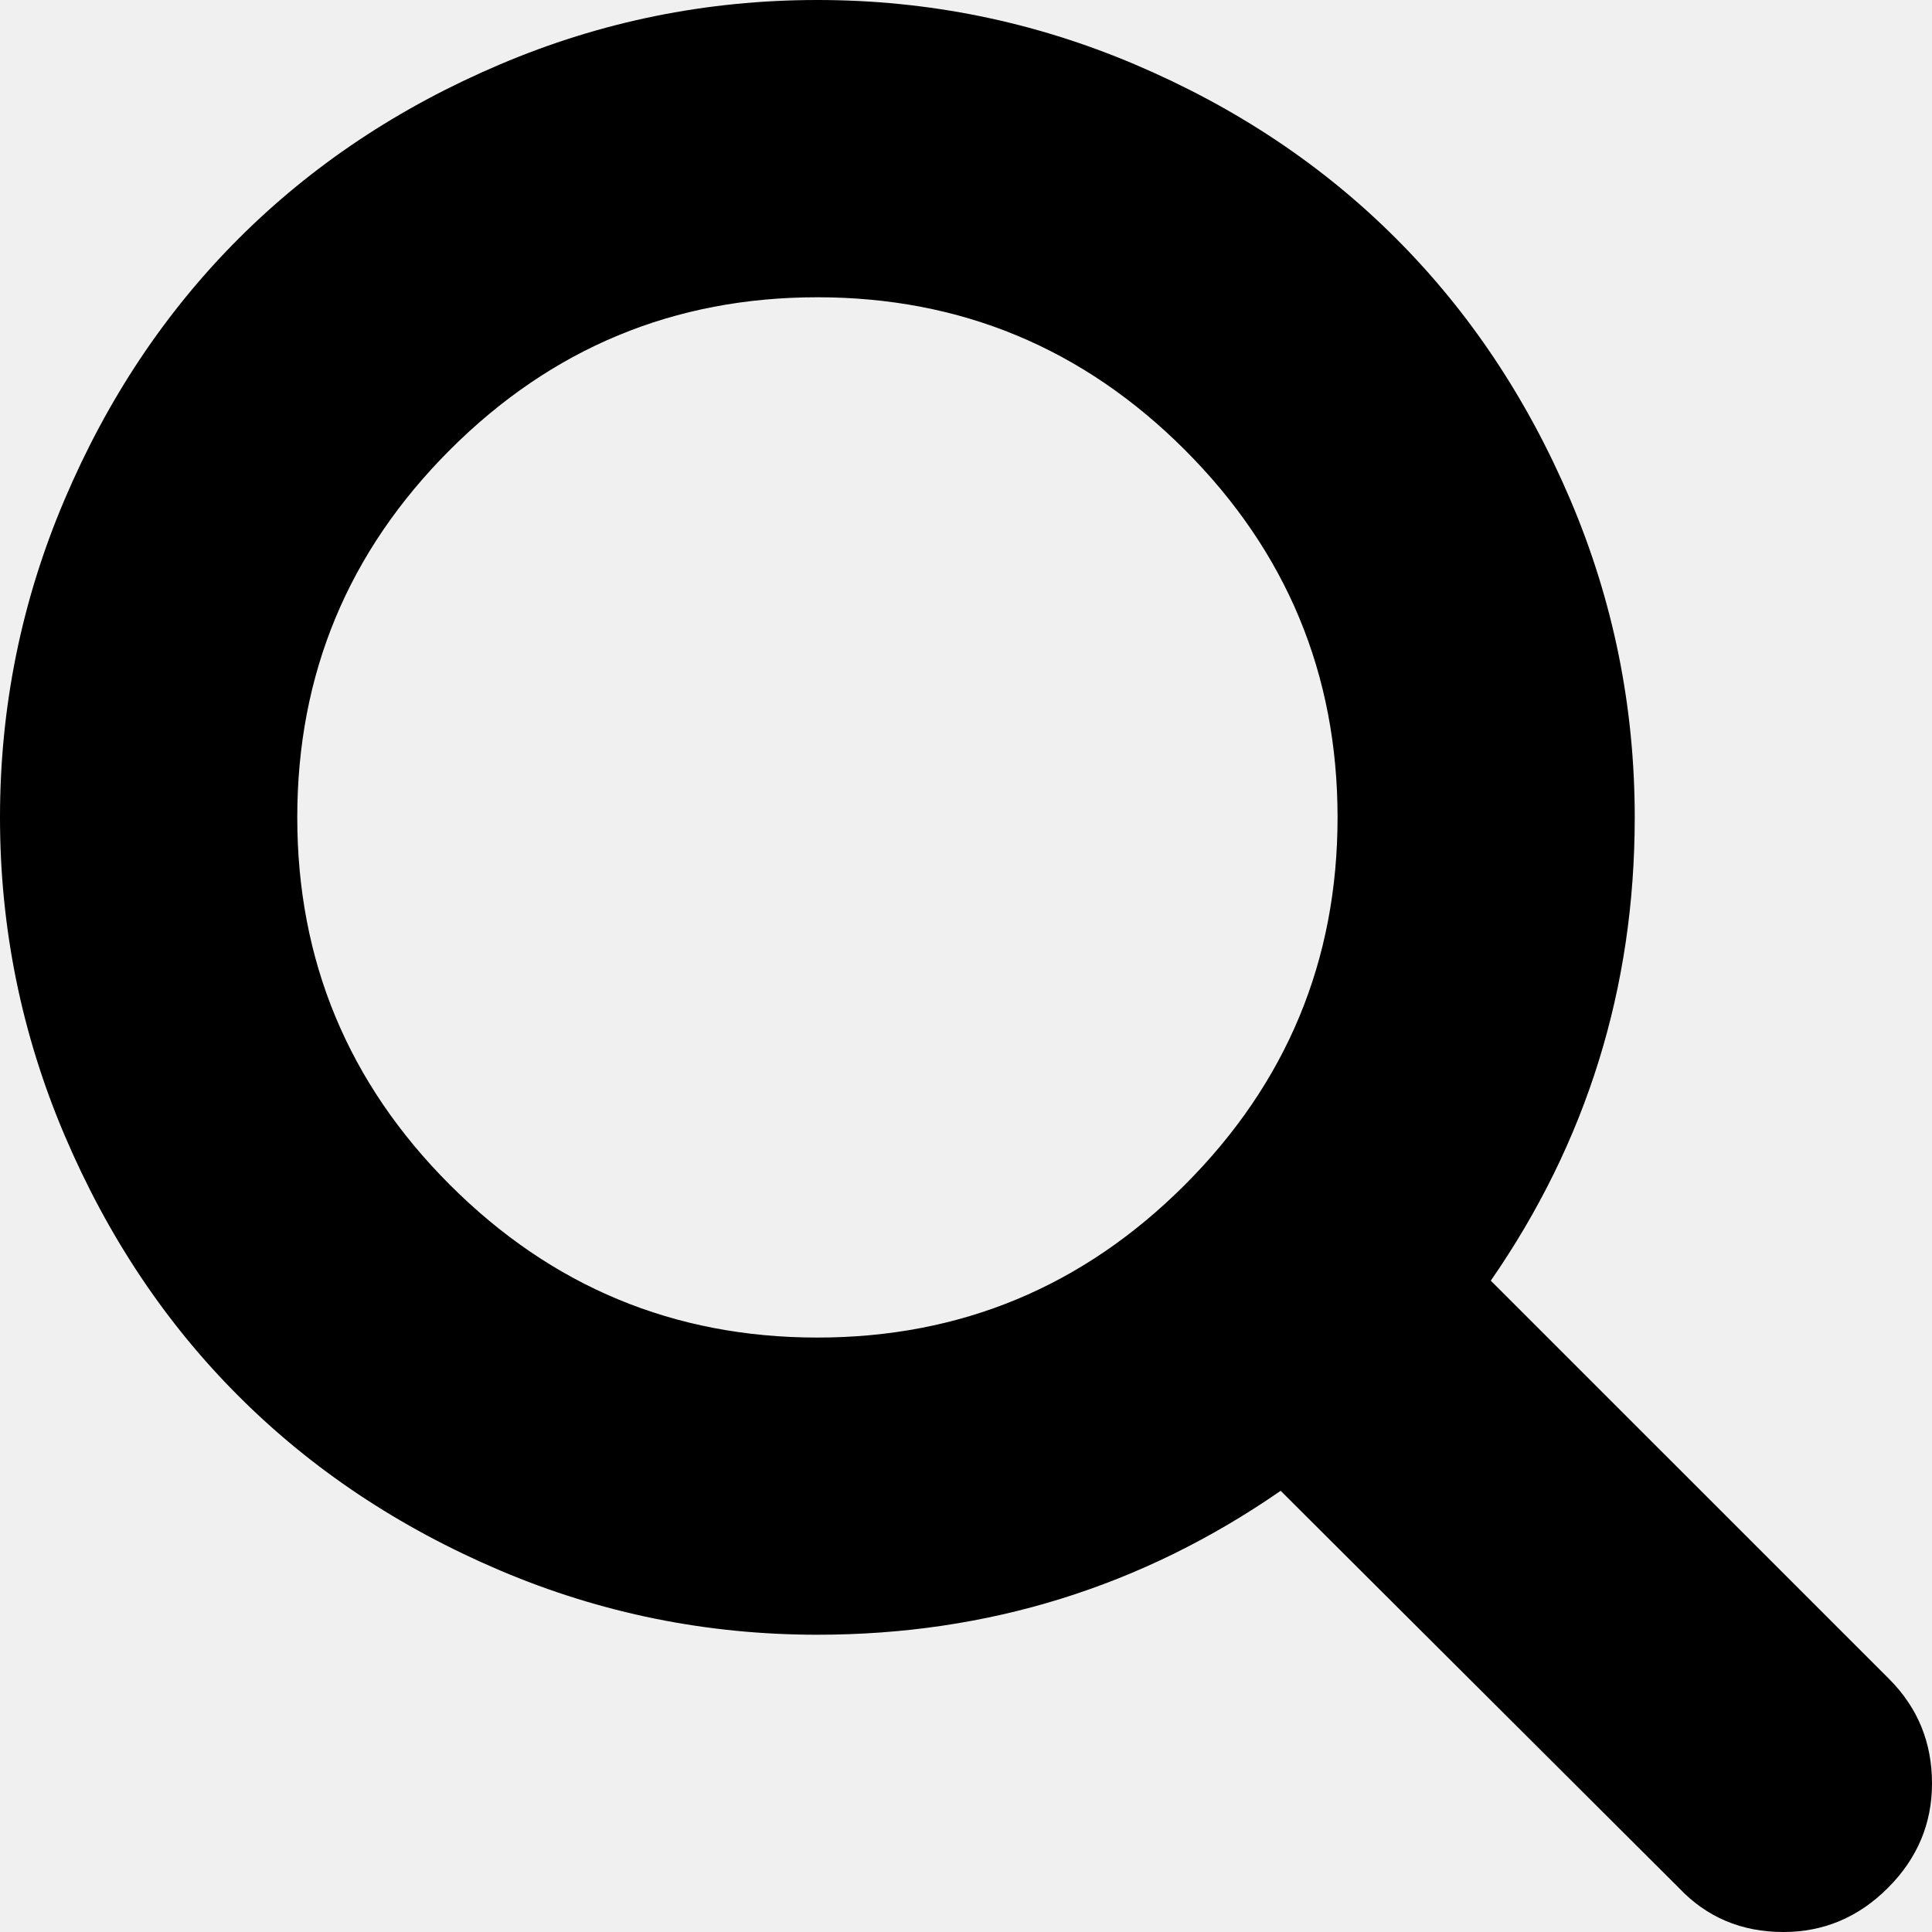
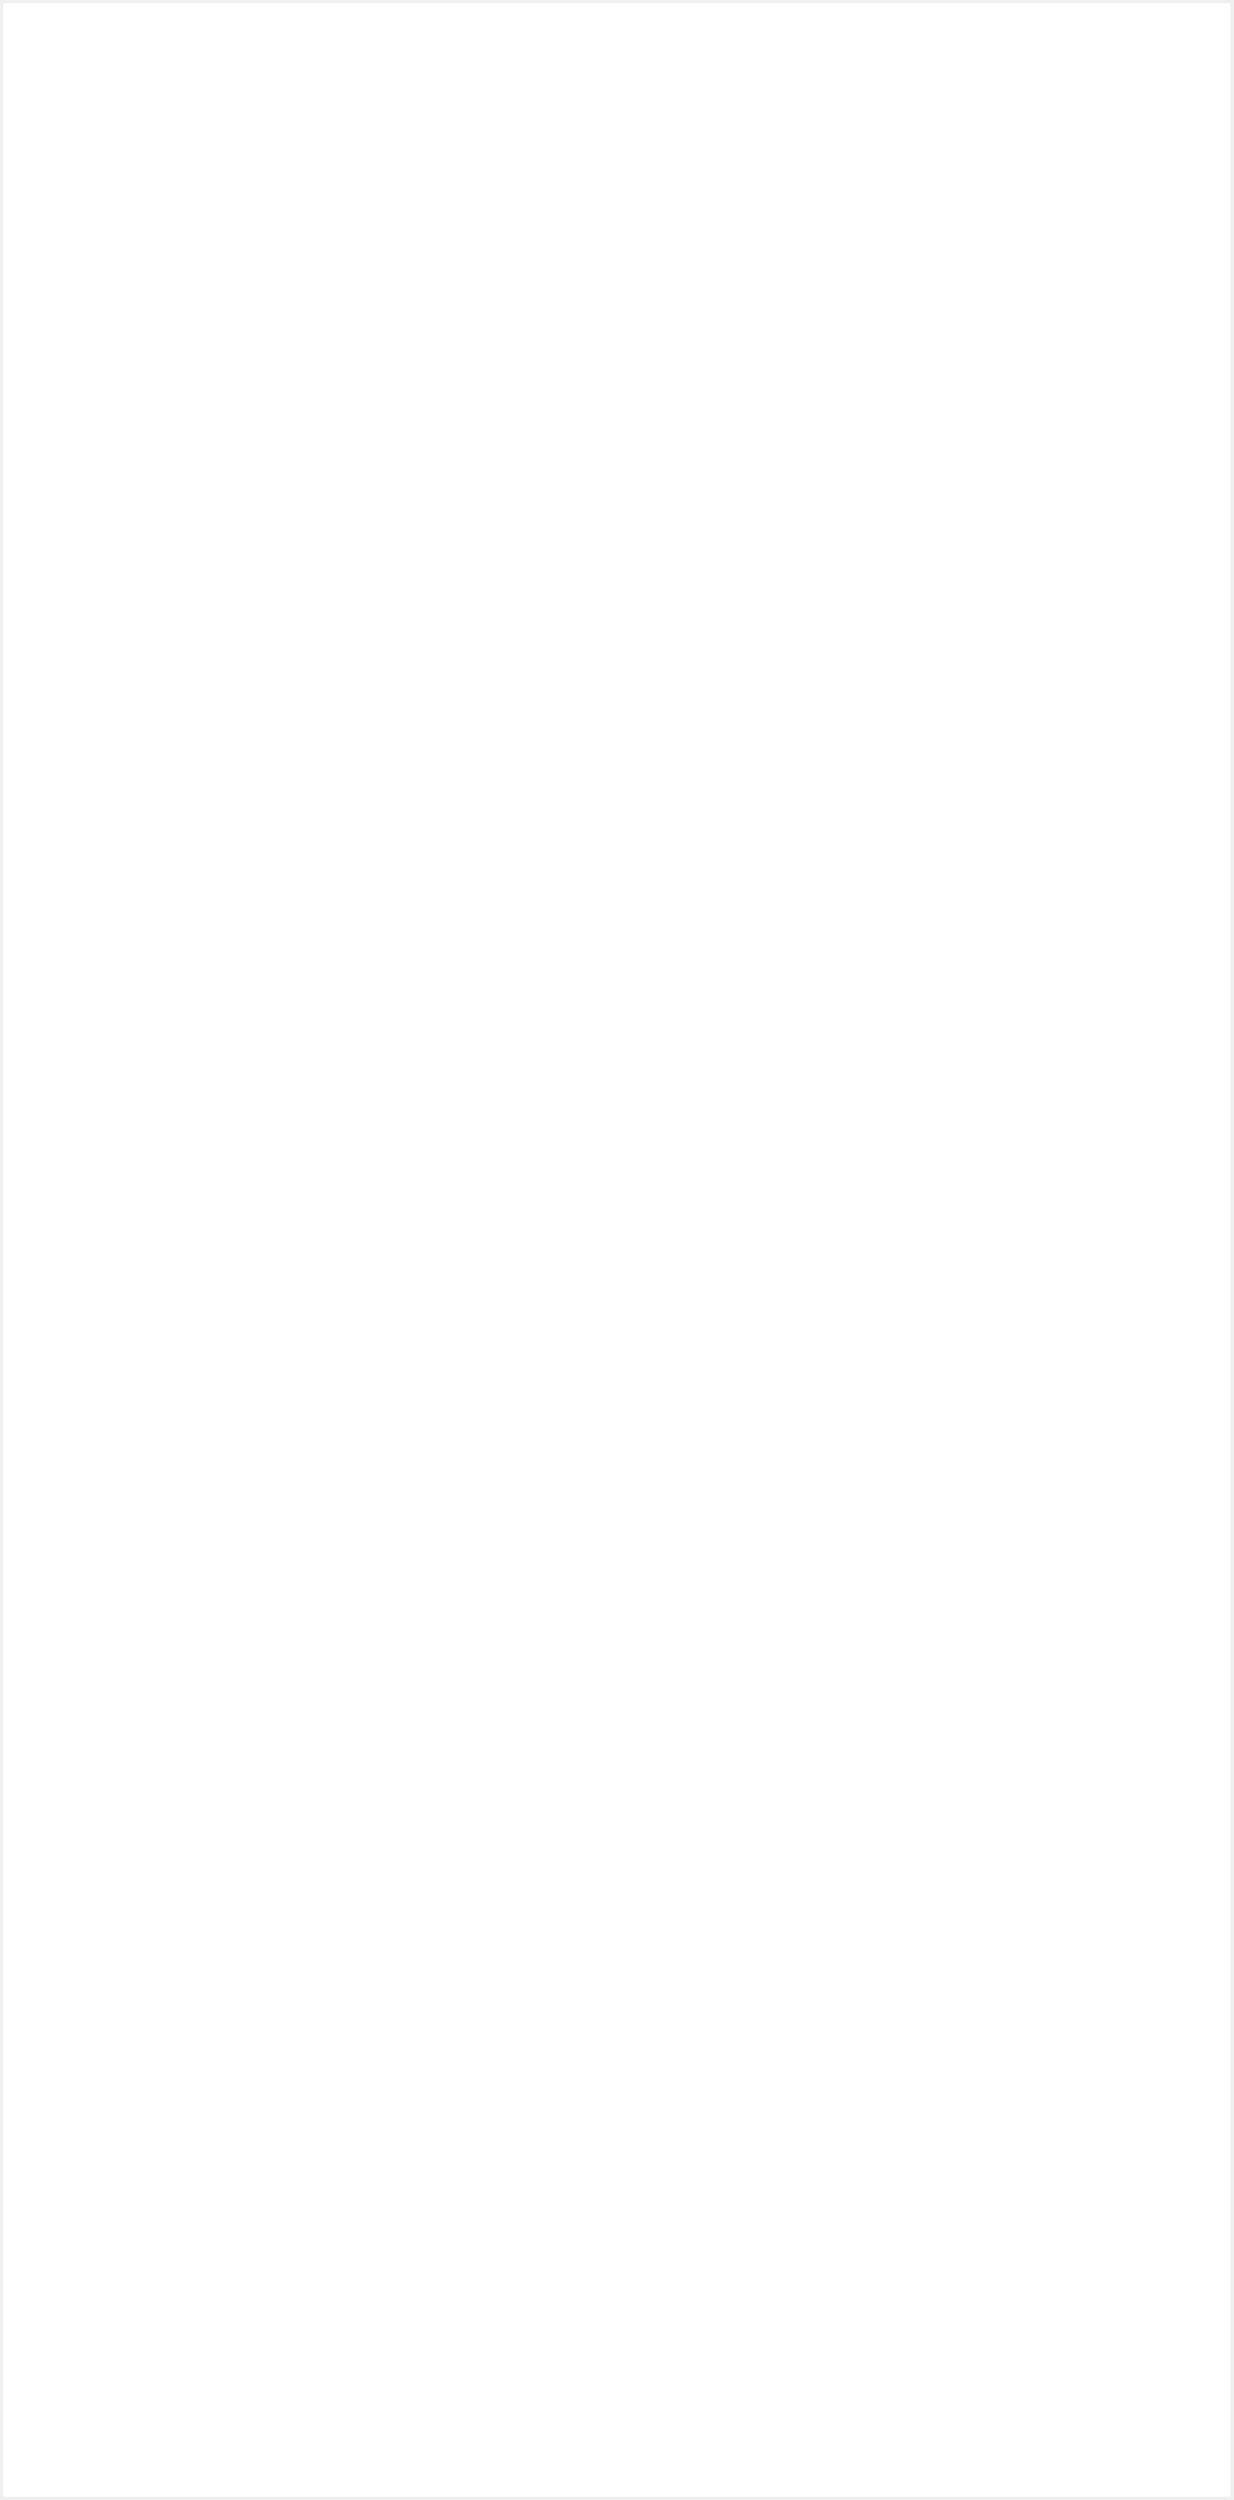
- <svg xmlns="http://www.w3.org/2000/svg" version="1.1" width="22px" height="22px">
-   <g transform="matrix(1 0 0 1 -346 -55 )">
-     <path d="M 13.492 13.492  C 14.651 12.333  15.231 10.938  15.231 9.308  C 15.231 7.677  14.651 6.282  13.492 5.123  C 12.333 3.964  10.938 3.385  9.308 3.385  C 7.677 3.385  6.282 3.964  5.123 5.123  C 3.964 6.282  3.385 7.677  3.385 9.308  C 3.385 10.938  3.964 12.333  5.123 13.492  C 6.282 14.651  7.677 15.231  9.308 15.231  C 10.938 15.231  12.333 14.651  13.492 13.492  Z M 21.511 19.118  C 21.837 19.444  22 19.841  22 20.308  C 22 20.766  21.833 21.163  21.498 21.498  C 21.163 21.833  20.766 22  20.308 22  C 19.832 22  19.435 21.833  19.118 21.498  L 14.583 16.976  C 13.005 18.069  11.247 18.615  9.308 18.615  C 8.047 18.615  6.842 18.371  5.692 17.882  C 4.541 17.392  3.55 16.731  2.717 15.898  C 1.884 15.066  1.223 14.074  0.734 12.924  C 0.245 11.773  0 10.568  0 9.308  C 0 8.047  0.245 6.842  0.734 5.692  C 1.223 4.541  1.884 3.55  2.717 2.717  C 3.55 1.884  4.541 1.223  5.692 0.734  C 6.842 0.245  8.047 0  9.308 0  C 10.568 0  11.773 0.245  12.924 0.734  C 14.074 1.223  15.066 1.884  15.898 2.717  C 16.731 3.55  17.392 4.541  17.882 5.692  C 18.371 6.842  18.615 8.047  18.615 9.308  C 18.615 11.247  18.069 13.005  16.976 14.583  L 21.511 19.118  Z " fill-rule="nonzero" fill="#000000" stroke="none" transform="matrix(1 0 0 1 346 55 )" />
+ <svg xmlns="http://www.w3.org/2000/svg" version="1.1" width="375px" height="760px">
+   <g transform="matrix(1 0 0 1 0 -31 )">
+     <path d="M 1 32  L 374 32  L 374 790  L 1 790  L 1 32  Z " fill-rule="nonzero" fill="#ffffff" stroke="none" />
  </g>
</svg>
